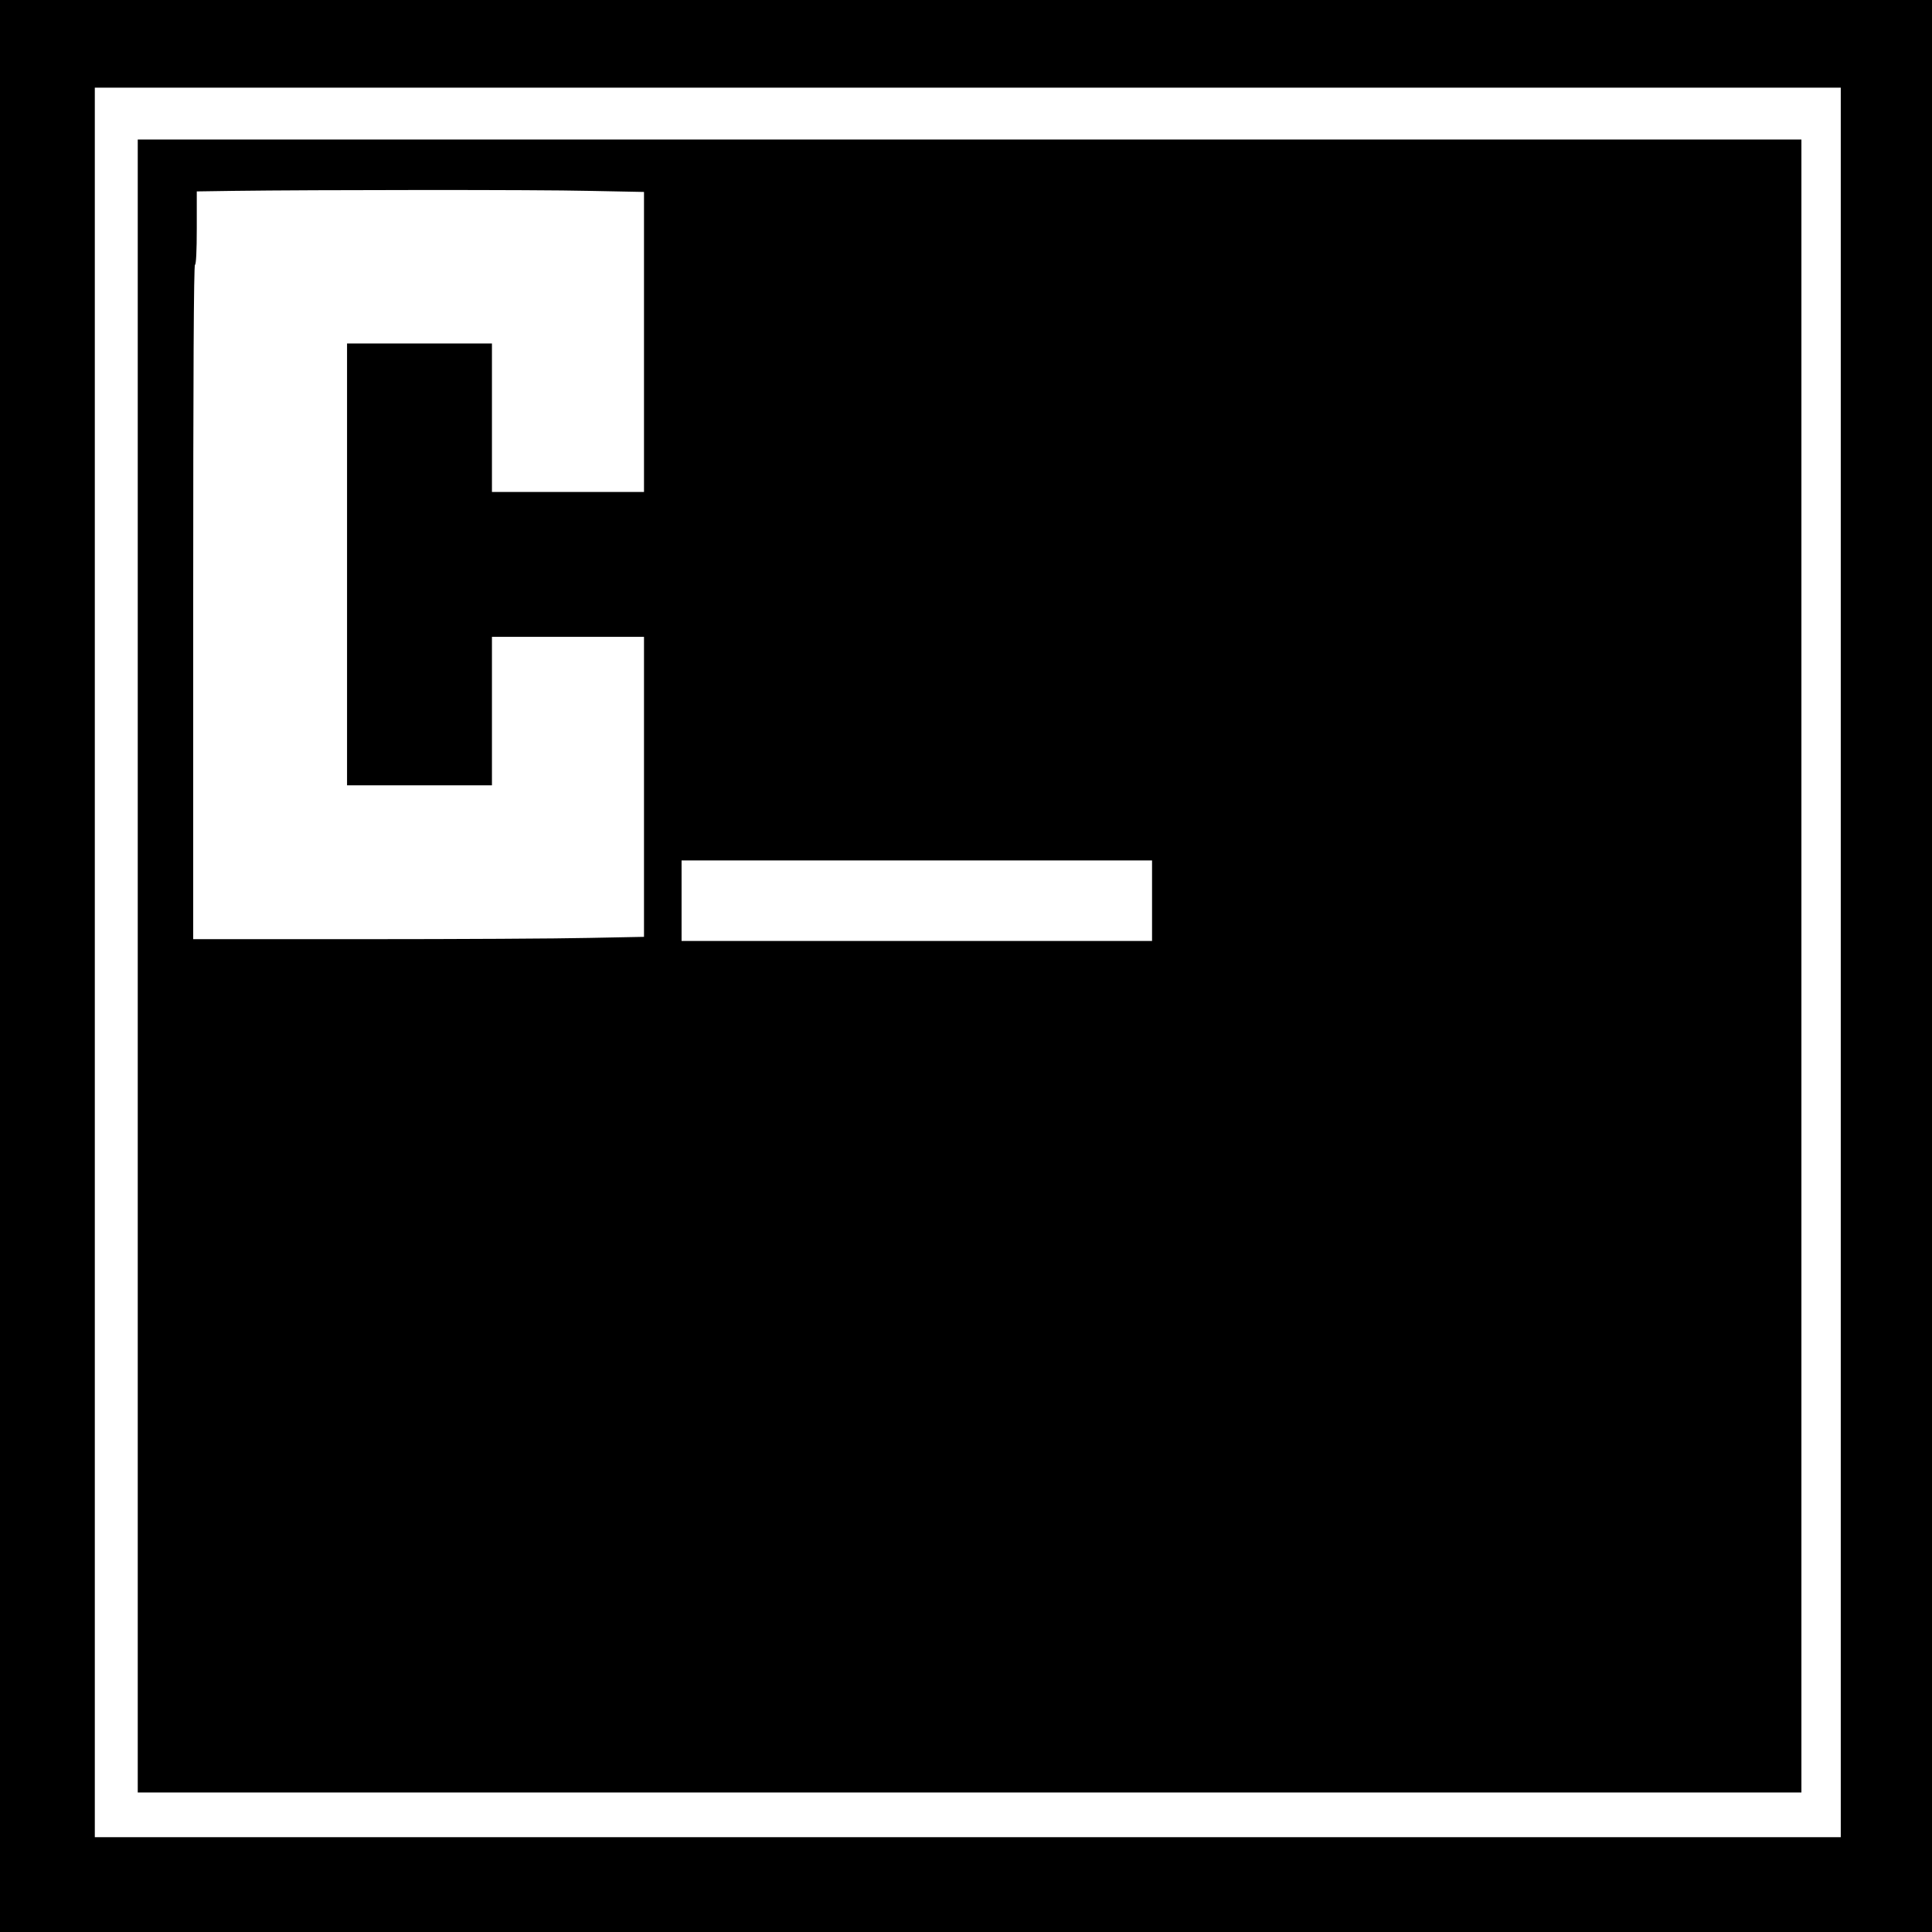
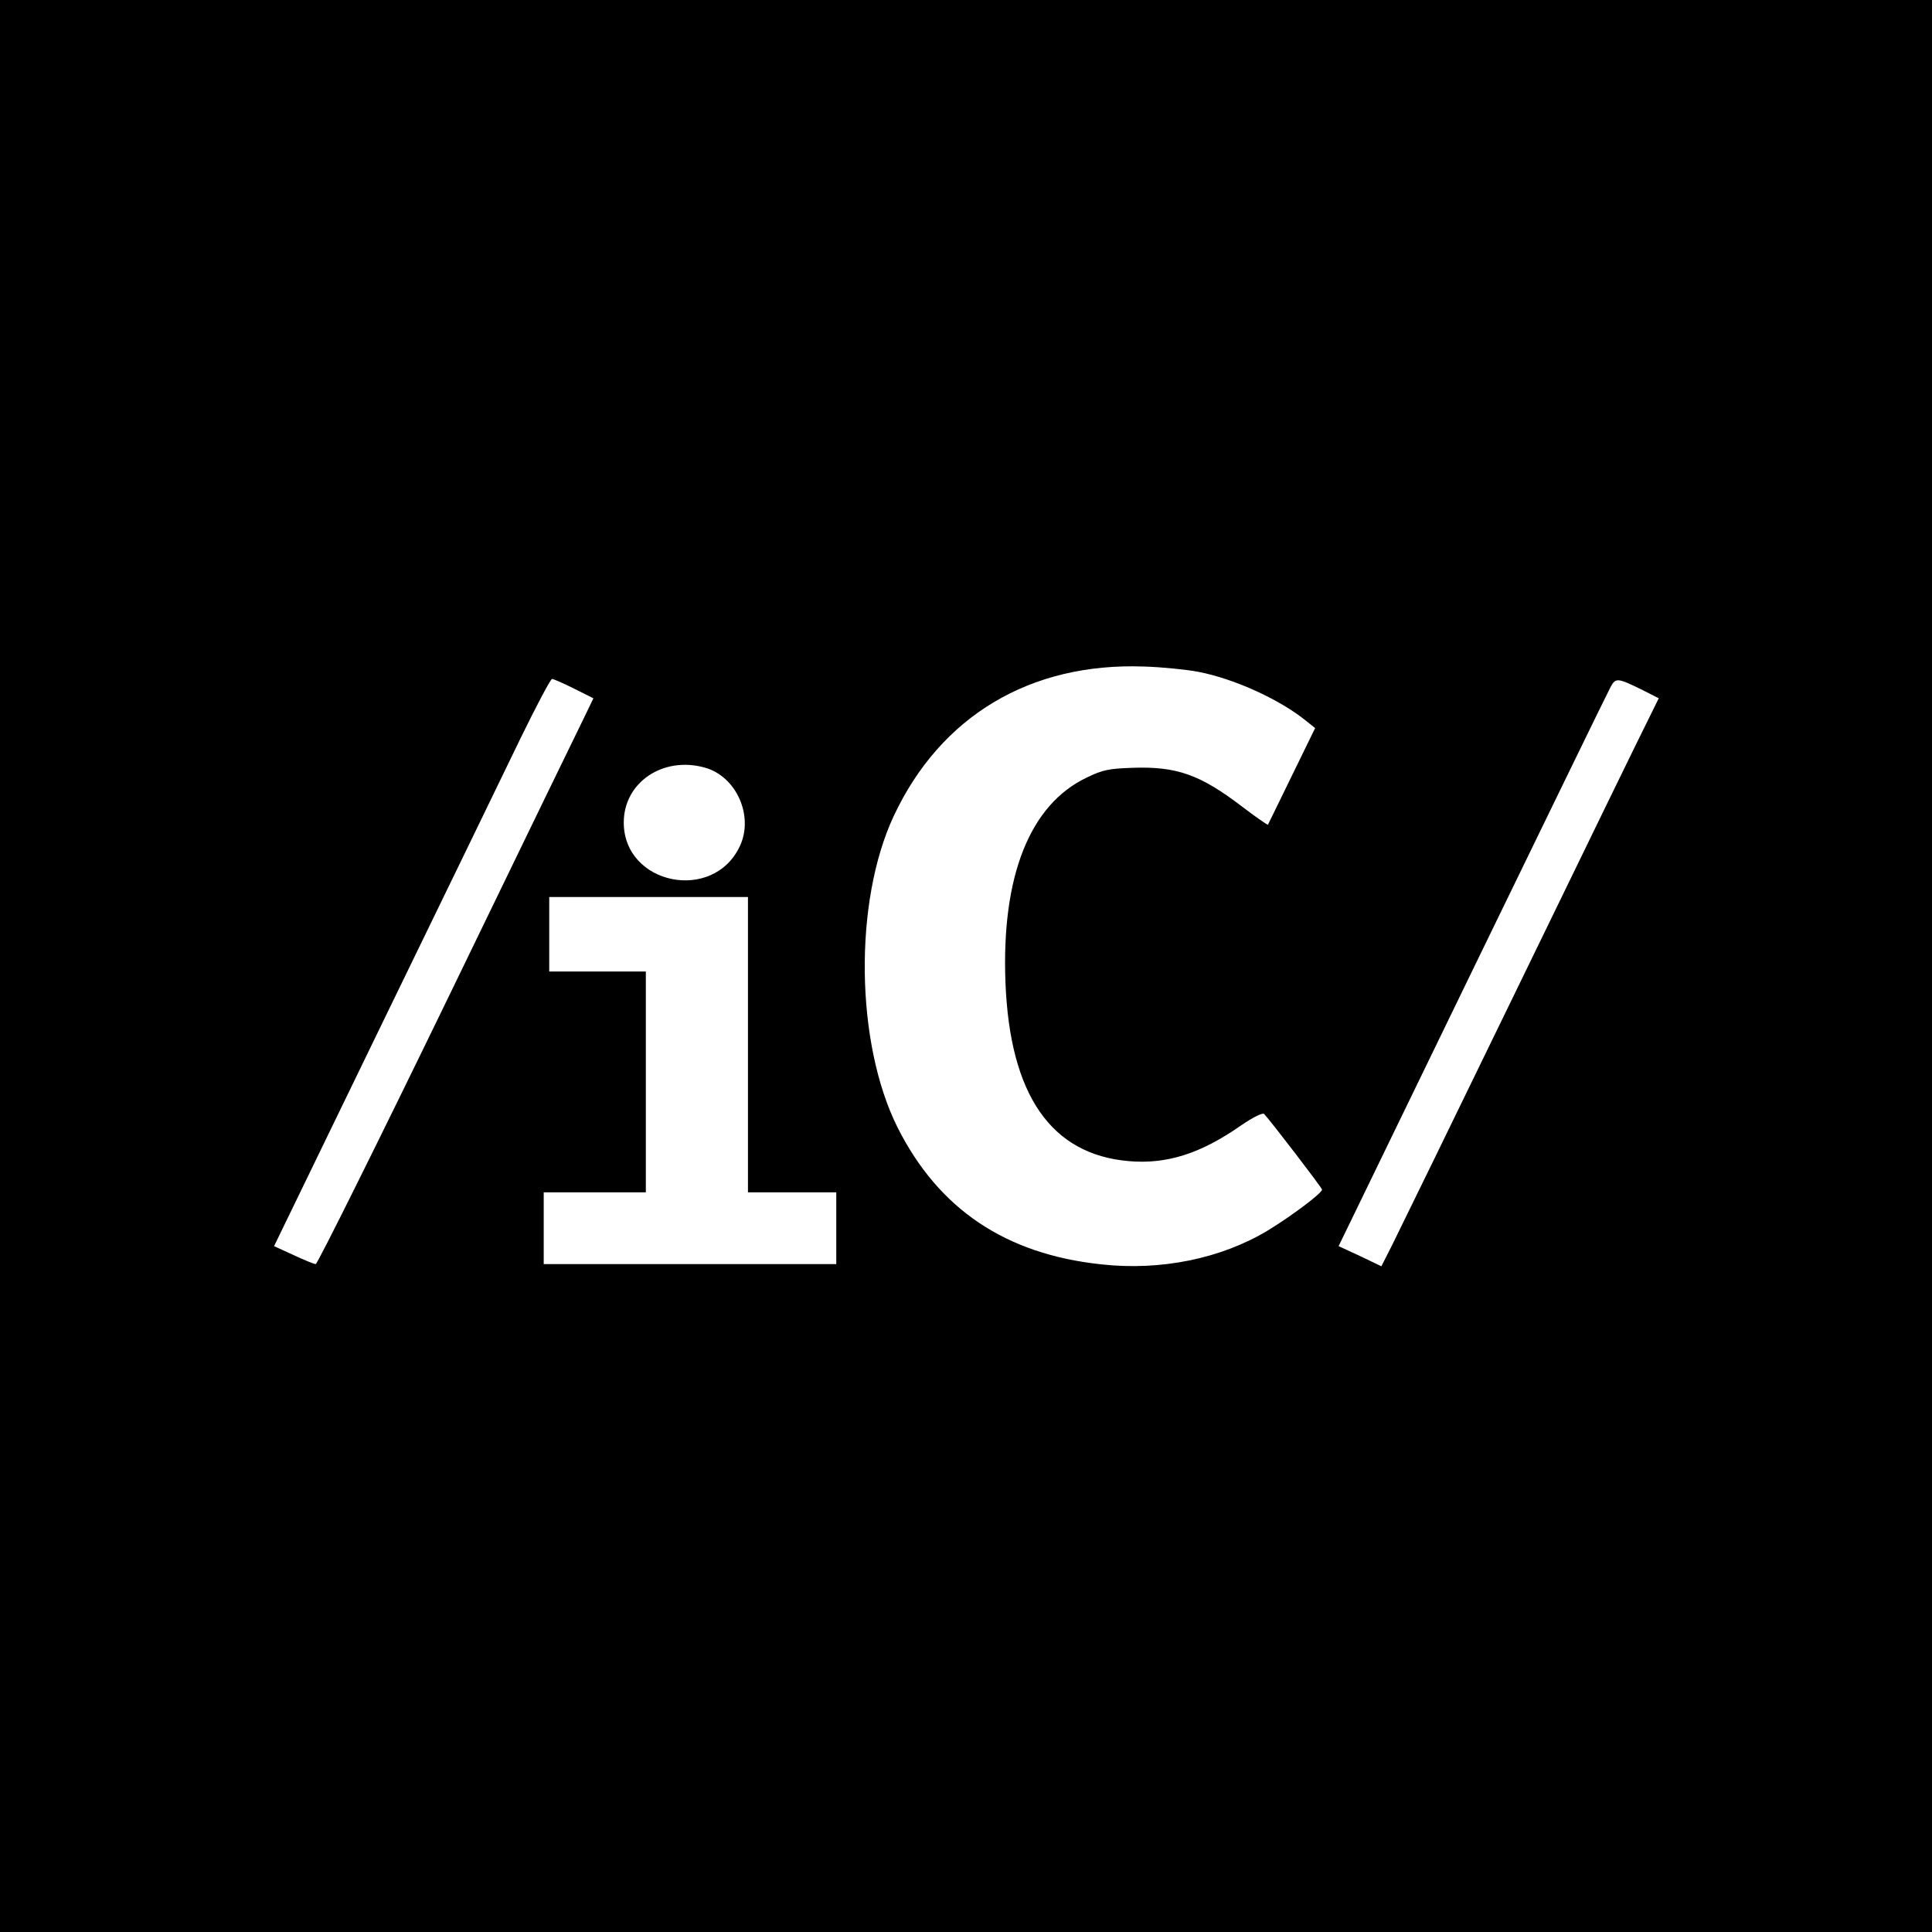
- <svg xmlns="http://www.w3.org/2000/svg" version="1.0" width="1080pt" height="1080pt" viewBox="0 0 1080 1080" preserveAspectRatio="xMidYMid meet">
-   <g transform="translate(0,1080) scale(0.1,-0.1)" fill="#000000" stroke="none">
-     <path d="M0 5400 l0 -5400 5400 0 5400 0 0 5400 0 5400 -5400 0 -5400 0 0 -5400z m10290 20 l0 -4890 -4880 0 -4880 0 0 4890 0 4890 4880 0 4880 0 0 -4890z" />
-     <path d="M770 5400 l0 -4620 4650 0 4650 0 0 4620 0 4620 -4650 0 -4650 0 0 -4620z m2523 4333 l307 -6 0 -839 0 -838 -425 0 -425 0 0 415 0 415 -405 0 -405 0 0 -1235 0 -1235 405 0 405 0 0 415 0 415 425 0 425 0 0 -838 0 -839 -307 -6 c-170 -4 -737 -7 -1260 -7 l-953 0 0 1885 c0 1250 3 1885 10 1885 6 0 10 75 10 205 l0 205 203 3 c449 6 1701 7 1990 0z m3147 -3968 l0 -225 -1315 0 -1315 0 0 225 0 225 1315 0 1315 0 0 -225z" />
+ <svg xmlns="http://www.w3.org/2000/svg" version="1.0" width="700pt" height="700pt" viewBox="0 0 700 700" preserveAspectRatio="xMidYMid meet">
+   <g transform="translate(0,700) scale(0.1,-0.1)" fill="#000000" stroke="none">
+     <path d="M0 3500 l0 -3500 3500 0 3500 0 0 3500 0 3500 -3500 0 -3500 0 0 -3500z m4341 1066 c131 -25 298 -101 394 -180 l30 -24 -85 -174 c-46 -95 -85 -174 -86 -176 -1 -2 -43 27 -93 65 -153 117 -238 147 -400 141 -83 -3 -105 -7 -163 -35 -207 -98 -310 -358 -295 -743 16 -407 165 -623 447 -647 137 -12 260 27 406 129 44 30 78 47 84 42 23 -24 210 -268 210 -274 0 -13 -108 -94 -196 -148 -169 -102 -388 -147 -604 -123 -347 37 -589 200 -738 496 -153 306 -159 818 -14 1128 170 363 495 557 907 542 66 -2 154 -11 196 -19z m-2261 -61 l70 -35 -23 -48 c-13 -26 -237 -487 -497 -1024 -261 -538 -480 -978 -486 -978 -6 0 -43 15 -81 33 l-70 32 393 810 c217 446 441 908 499 1028 58 119 110 217 115 217 6 0 42 -16 80 -35z m3873 -6 l57 -29 -36 -73 c-20 -39 -229 -468 -464 -952 -235 -484 -445 -914 -466 -956 l-39 -77 -77 37 -78 36 483 995 c266 547 491 1010 501 1028 20 38 25 37 119 -9z m-3400 -280 c114 -31 179 -174 128 -284 -96 -207 -421 -141 -421 85 0 145 142 241 293 199z m157 -1004 l0 -535 160 0 160 0 0 -130 0 -130 -530 0 -530 0 0 130 0 130 185 0 185 0 0 400 0 400 -175 0 -175 0 0 135 0 135 360 0 360 0 0 -535z" />
  </g>
</svg>
